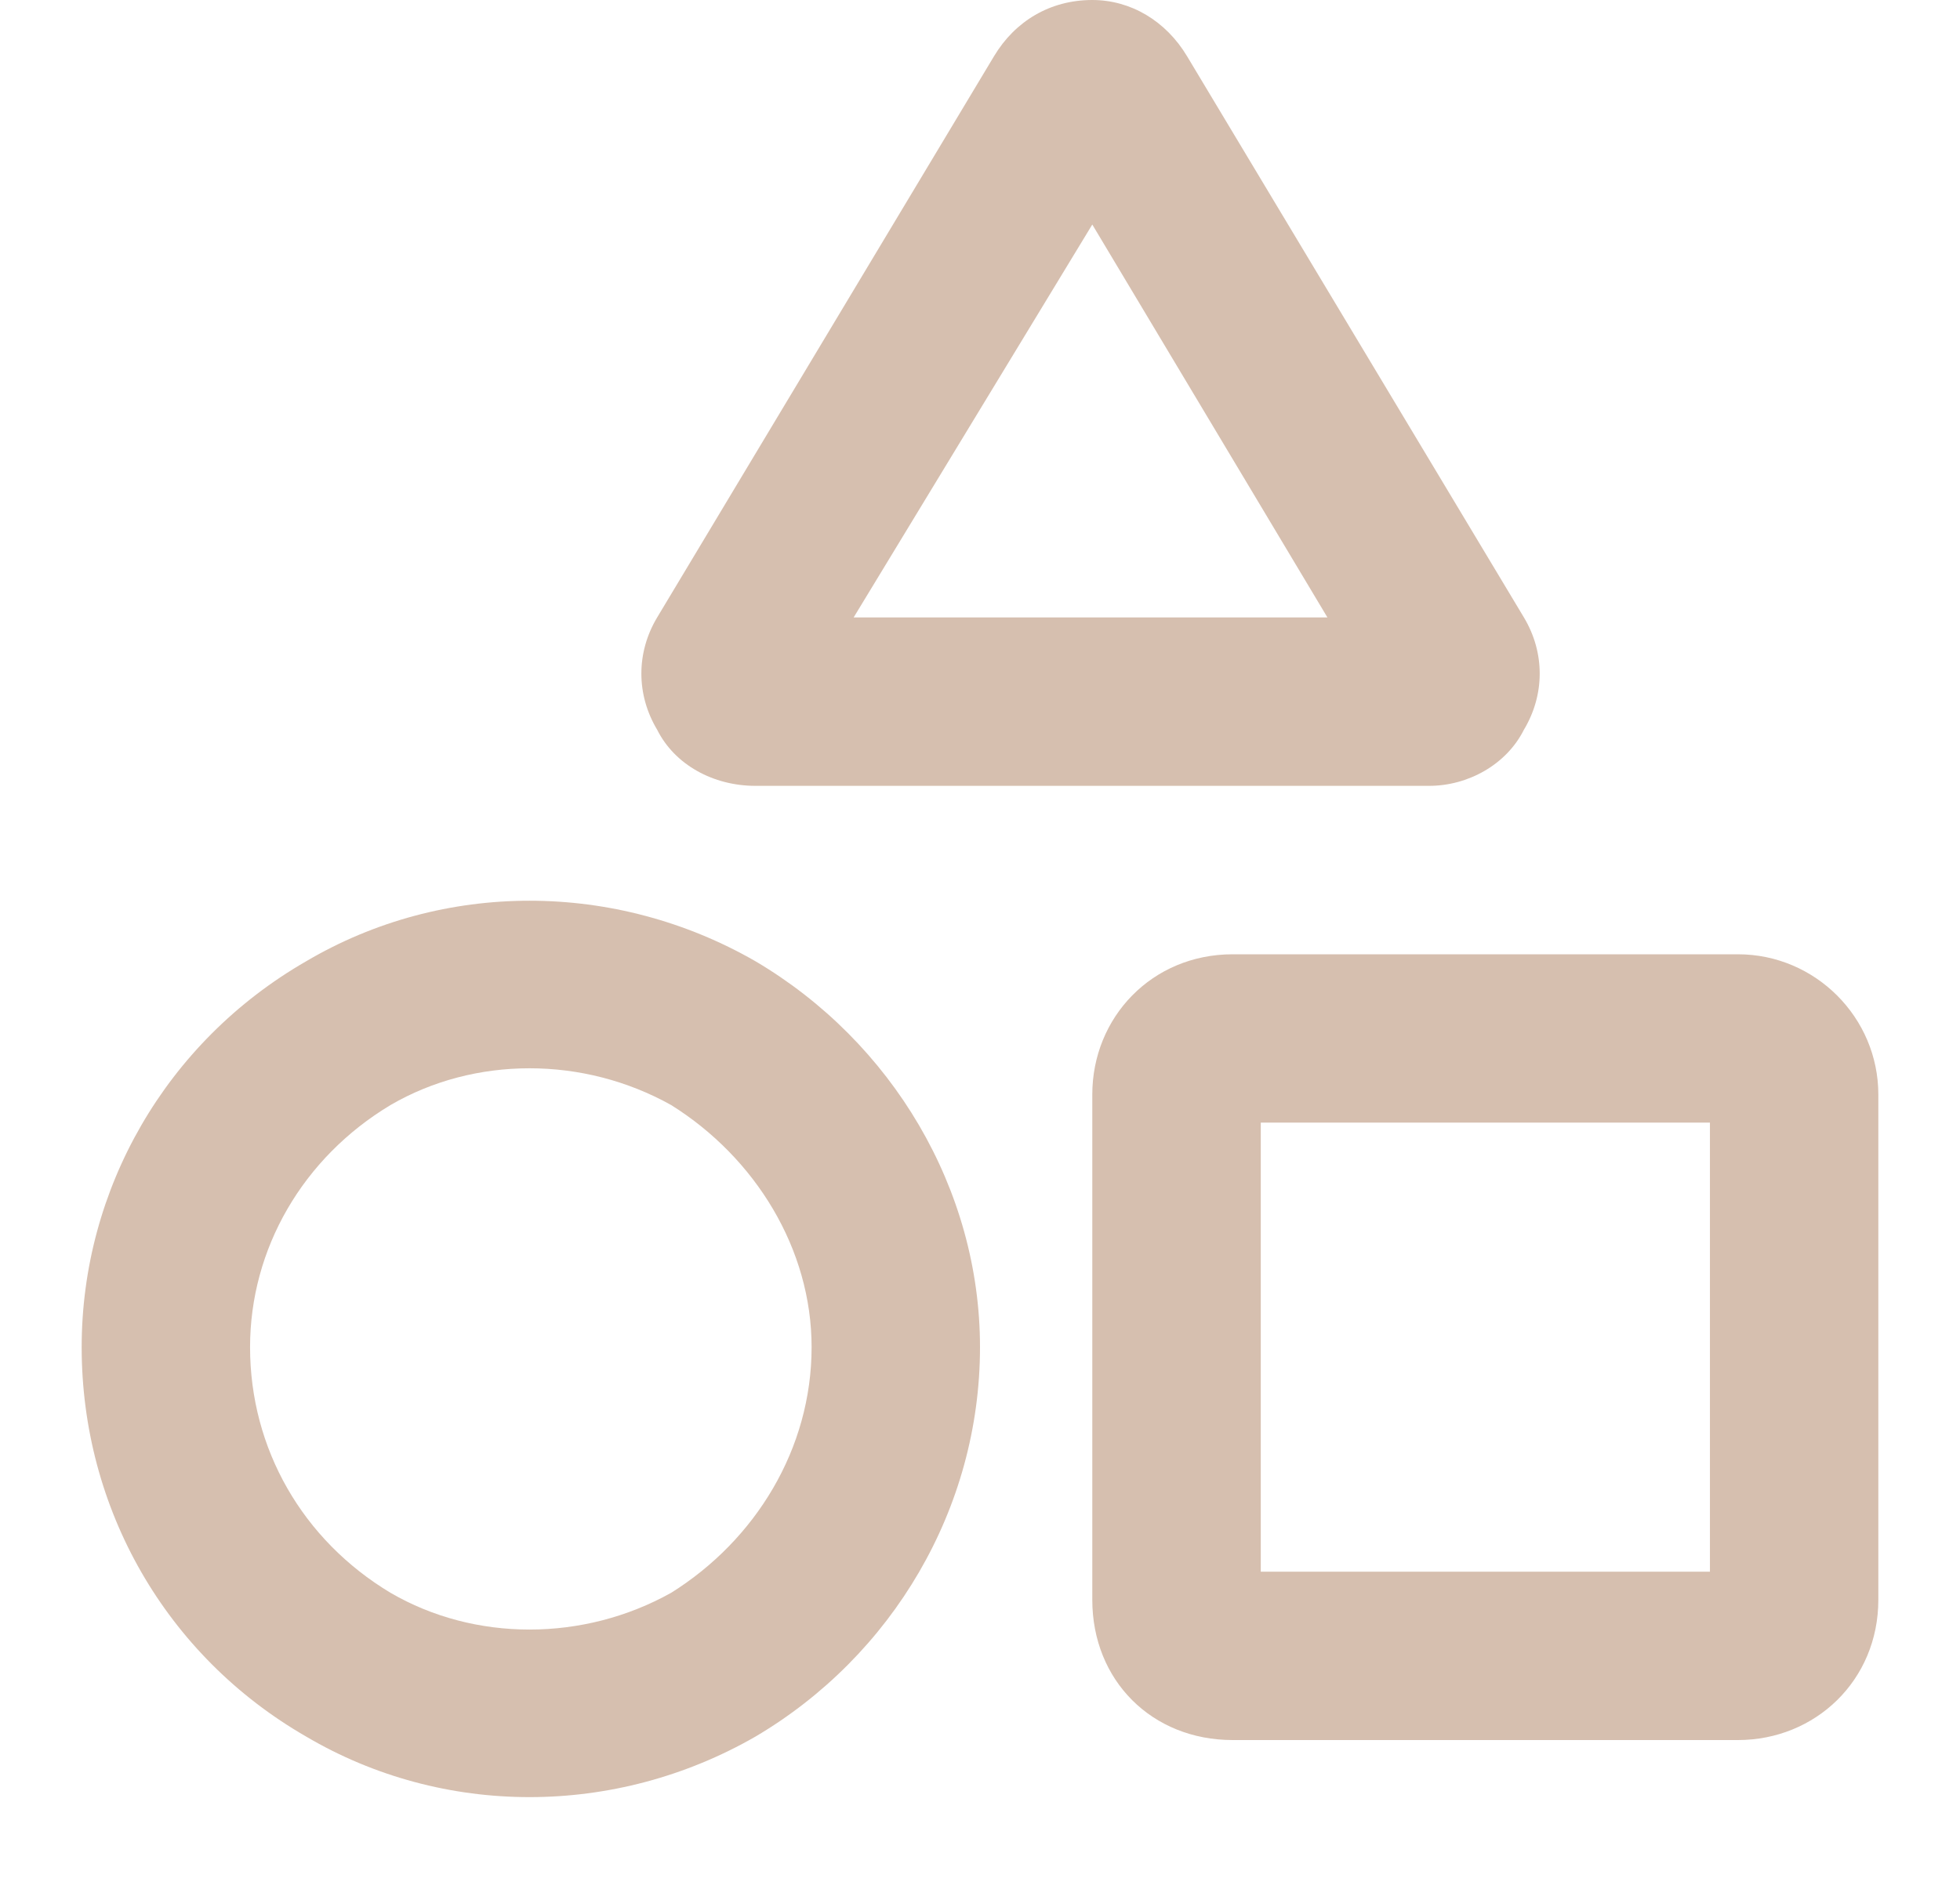
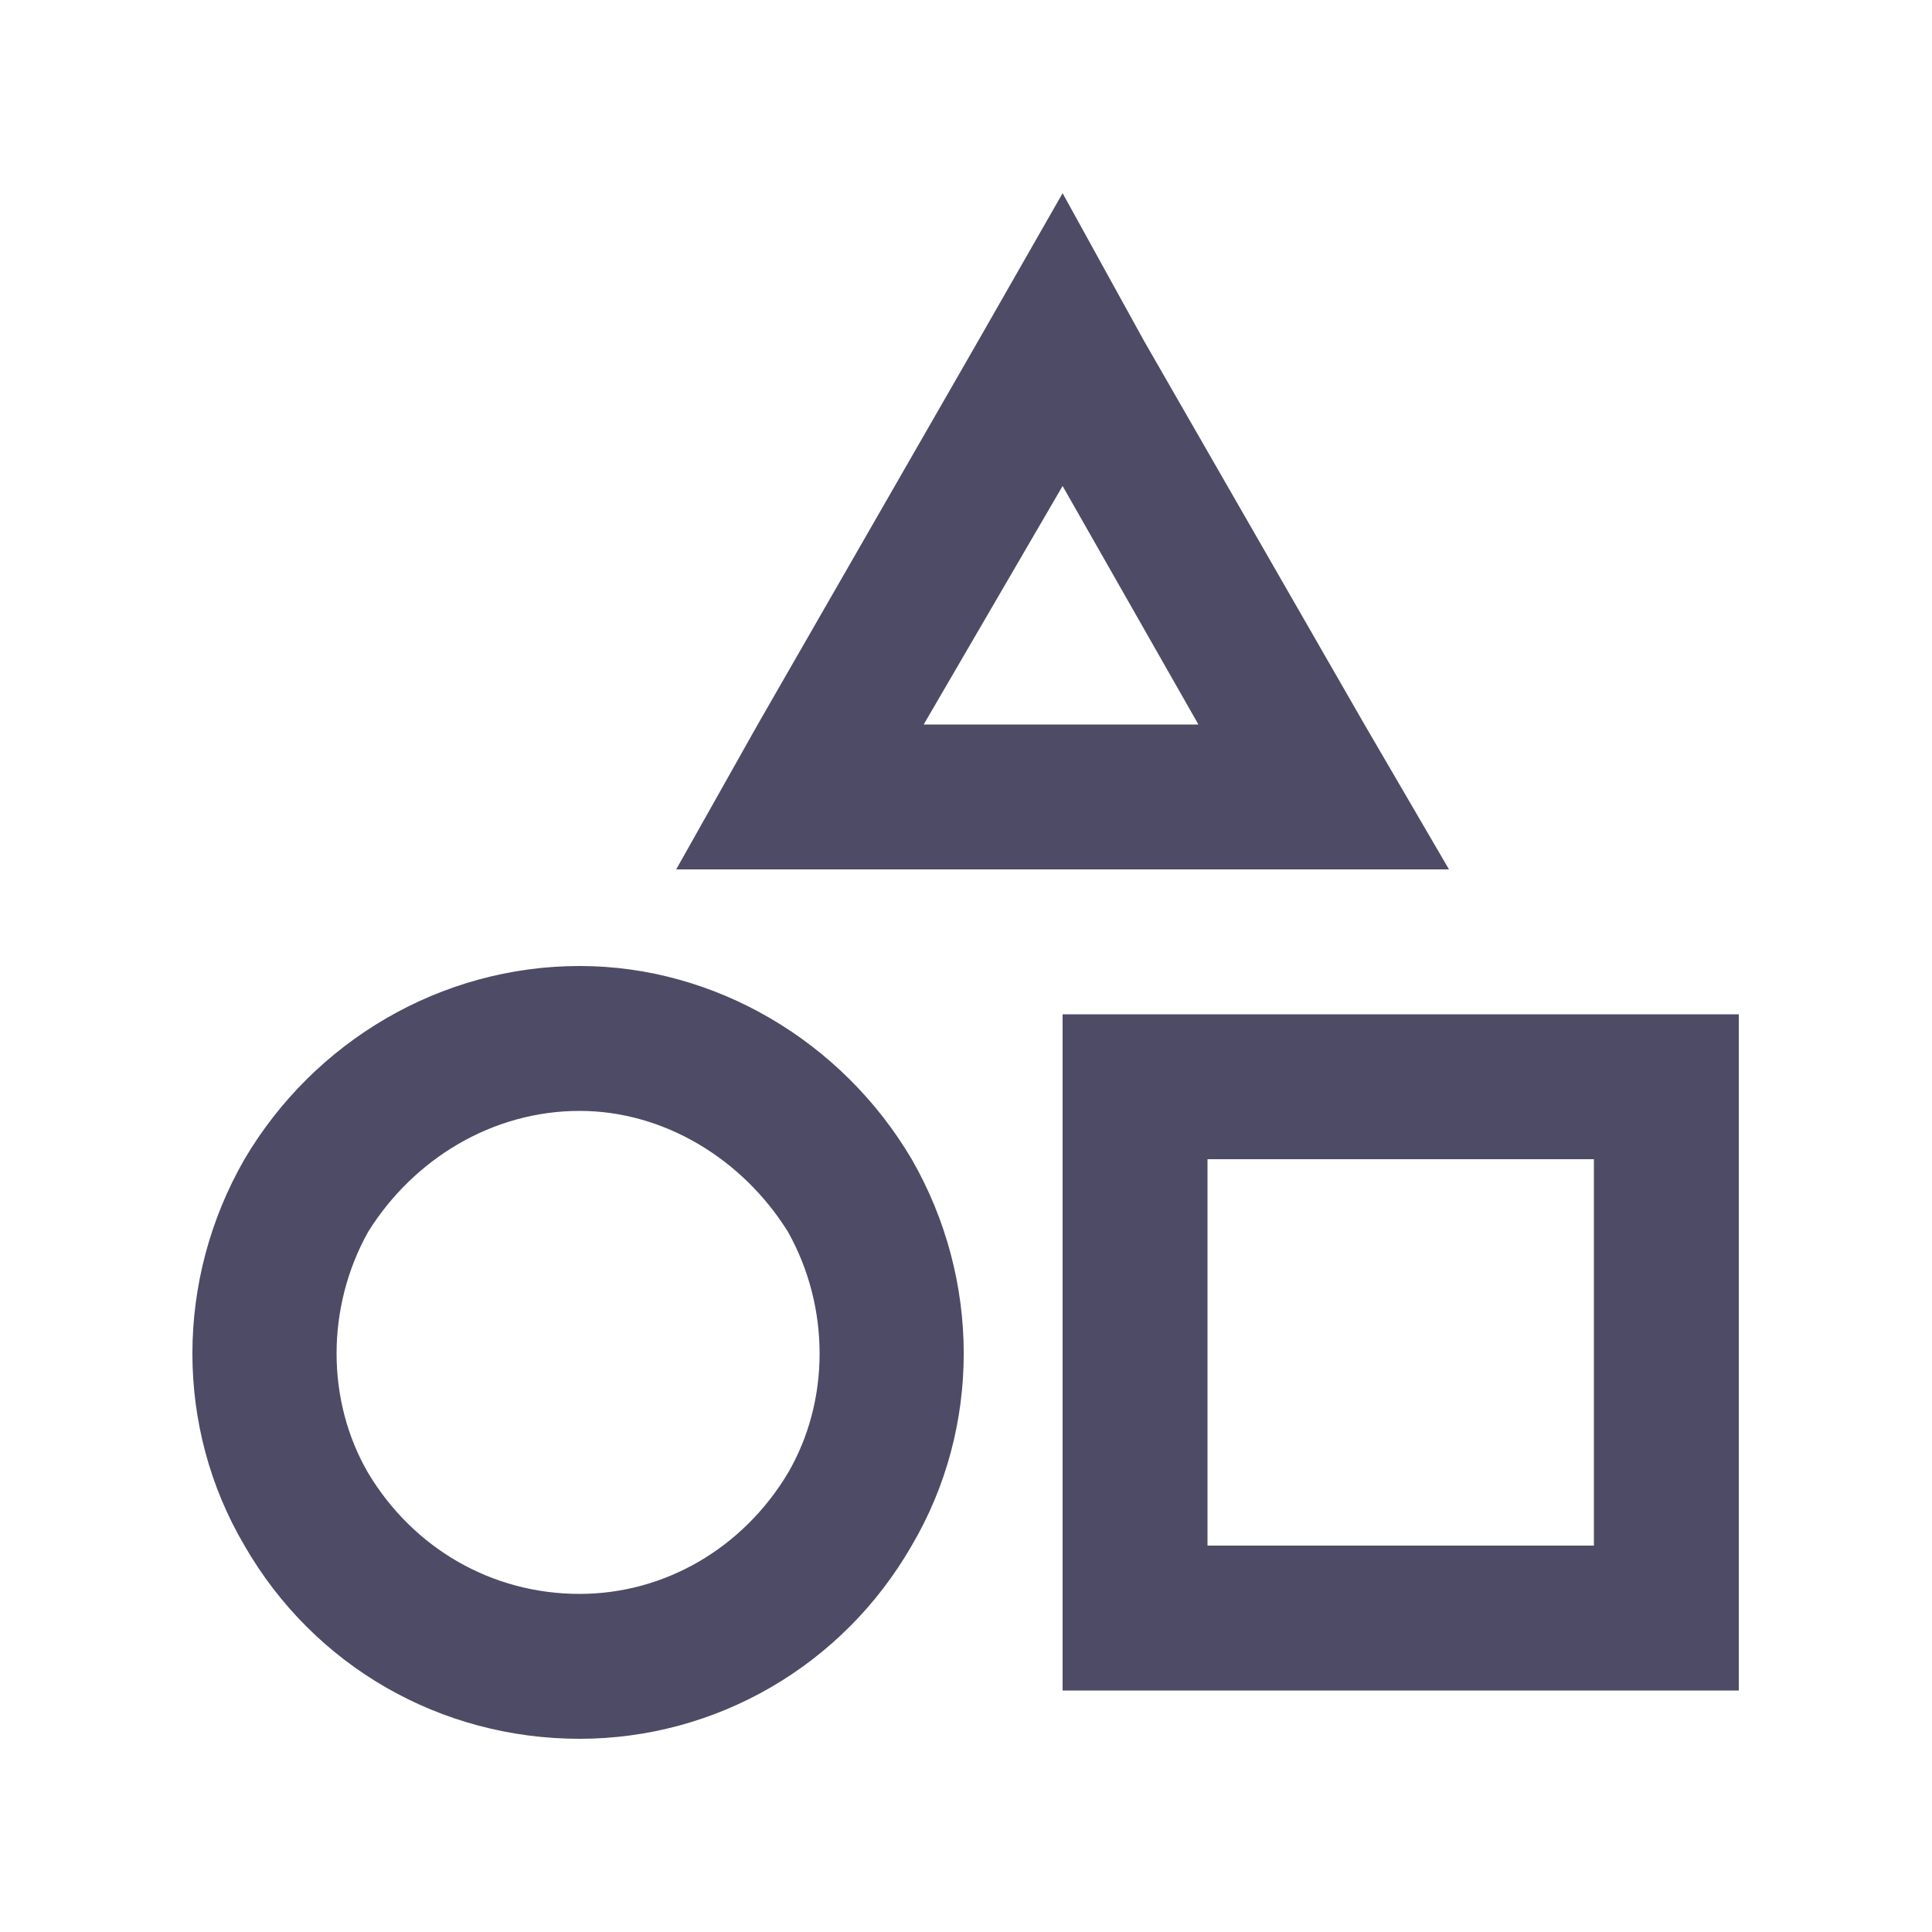
- <svg xmlns="http://www.w3.org/2000/svg" width="24" height="23" viewBox="0 0 24 23" fill="none">
-   <path d="M8.047 7.562L12.172 0.688C12.43 0.258 12.859 0 13.375 0C13.848 0 14.277 0.258 14.535 0.688L18.66 7.562C18.918 7.992 18.918 8.508 18.66 8.938C18.445 9.367 17.973 9.625 17.5 9.625H9.25C8.734 9.625 8.262 9.367 8.047 8.938C7.789 8.508 7.789 7.992 8.047 7.562ZM13.375 2.75L10.453 7.562H16.254L13.375 2.75ZM20.938 13.75H15.438V19.25H20.938V13.75ZM15.094 11.688H21.281C22.227 11.688 23 12.461 23 13.406V19.594C23 20.582 22.227 21.312 21.281 21.312H15.094C14.105 21.312 13.375 20.582 13.375 19.594V13.406C13.375 12.461 14.105 11.688 15.094 11.688ZM9.938 16.5C9.938 15.297 9.25 14.18 8.219 13.535C7.145 12.934 5.812 12.934 4.781 13.535C3.707 14.18 3.062 15.297 3.062 16.5C3.062 17.746 3.707 18.863 4.781 19.508C5.812 20.109 7.145 20.109 8.219 19.508C9.25 18.863 9.938 17.746 9.938 16.5ZM1 16.5C1 14.566 2.031 12.762 3.75 11.773C5.426 10.785 7.531 10.785 9.25 11.773C10.926 12.762 12 14.566 12 16.5C12 18.477 10.926 20.281 9.25 21.27C7.531 22.258 5.426 22.258 3.75 21.27C2.031 20.281 1 18.477 1 16.5Z" fill="#D6BFAF" />
+ <svg xmlns="http://www.w3.org/2000/svg" width="20" height="20" viewBox="0 0 20 20" fill="none">
+   <path d="M7 9L7.844 7.5L10.125 3.531L11 2L11.844 3.531L14.125 7.5L15 9H13.25H8.719H7ZM11 5.031L9.562 7.5H12.406L11 5.031ZM6 11.5C5.094 11.5 4.281 12 3.812 12.75C3.375 13.531 3.375 14.5 3.812 15.25C4.281 16.031 5.094 16.5 6 16.5C6.875 16.5 7.688 16.031 8.156 15.25C8.594 14.5 8.594 13.531 8.156 12.75C7.688 12 6.875 11.5 6 11.5ZM6 18C4.562 18 3.25 17.25 2.531 16C1.812 14.781 1.812 13.25 2.531 12C3.25 10.781 4.562 10 6 10C7.406 10 8.719 10.781 9.438 12C10.156 13.25 10.156 14.781 9.438 16C8.719 17.25 7.406 18 6 18ZM16.5 12H12.5V16H16.5V12ZM12.5 10.5H16.5H18V12V16V17.5H16.5H12.5H11V16V12V10.5H12.5Z" fill="#4E4B66" />
</svg>
